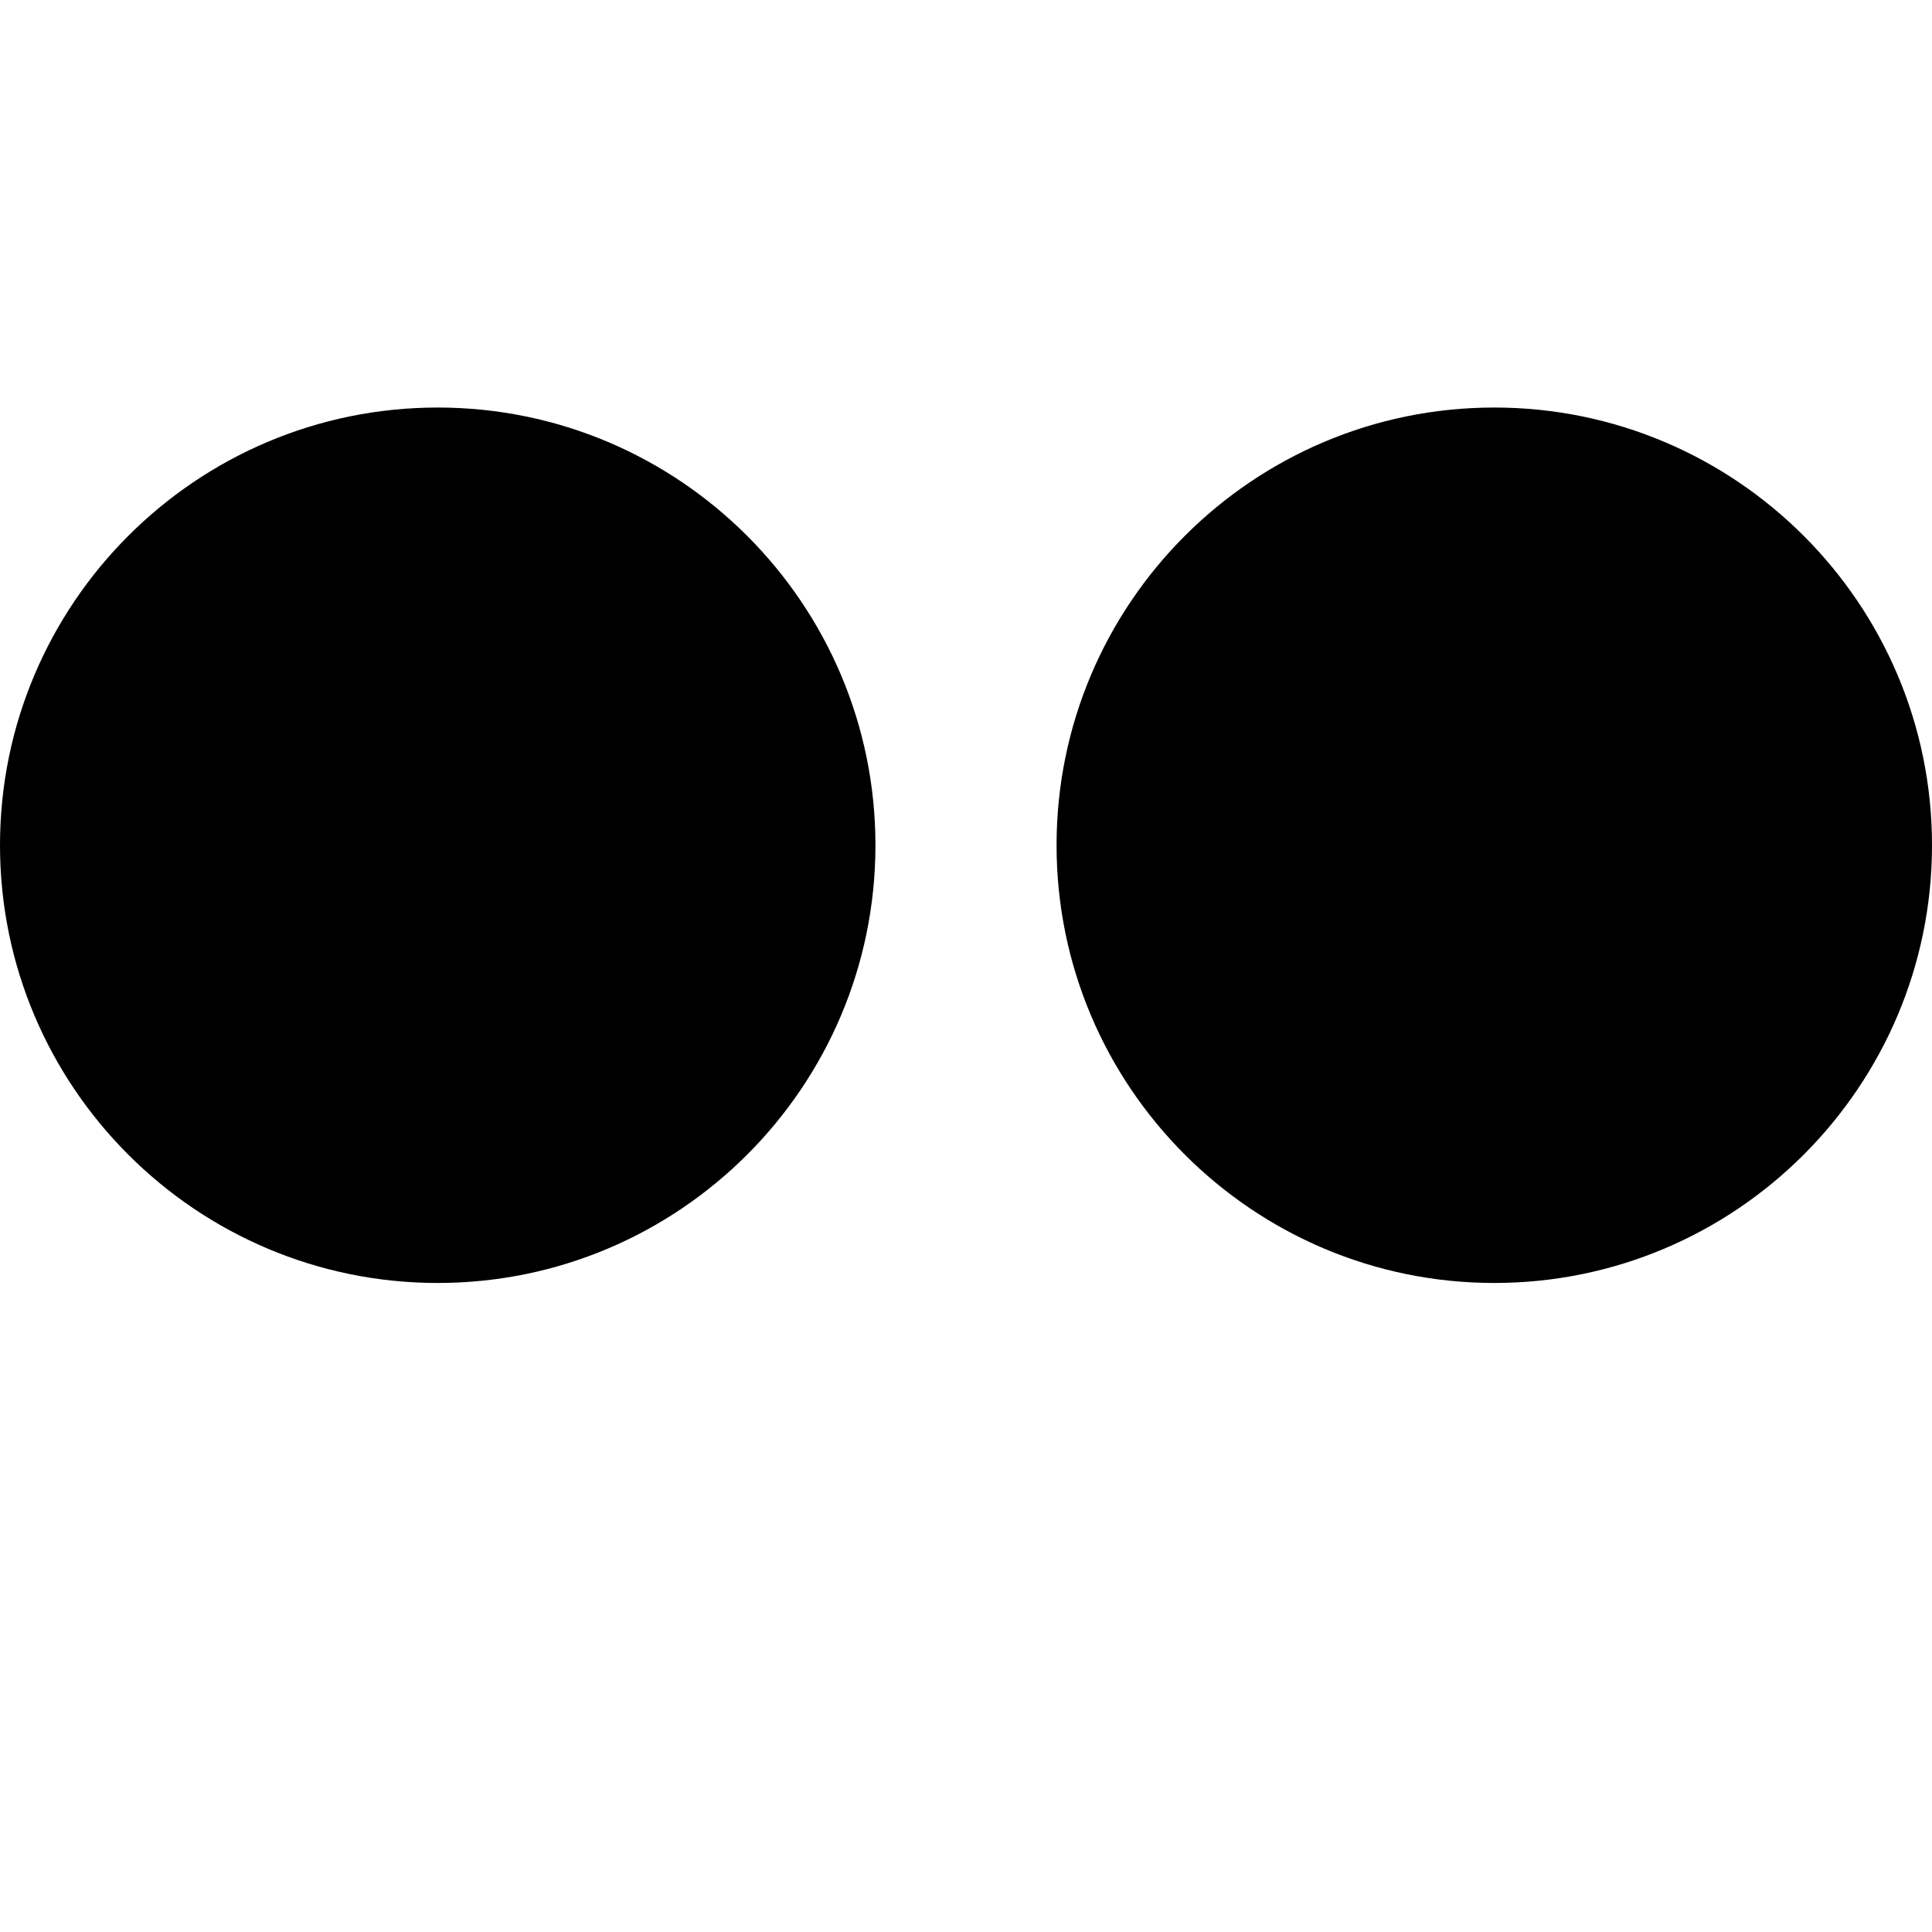
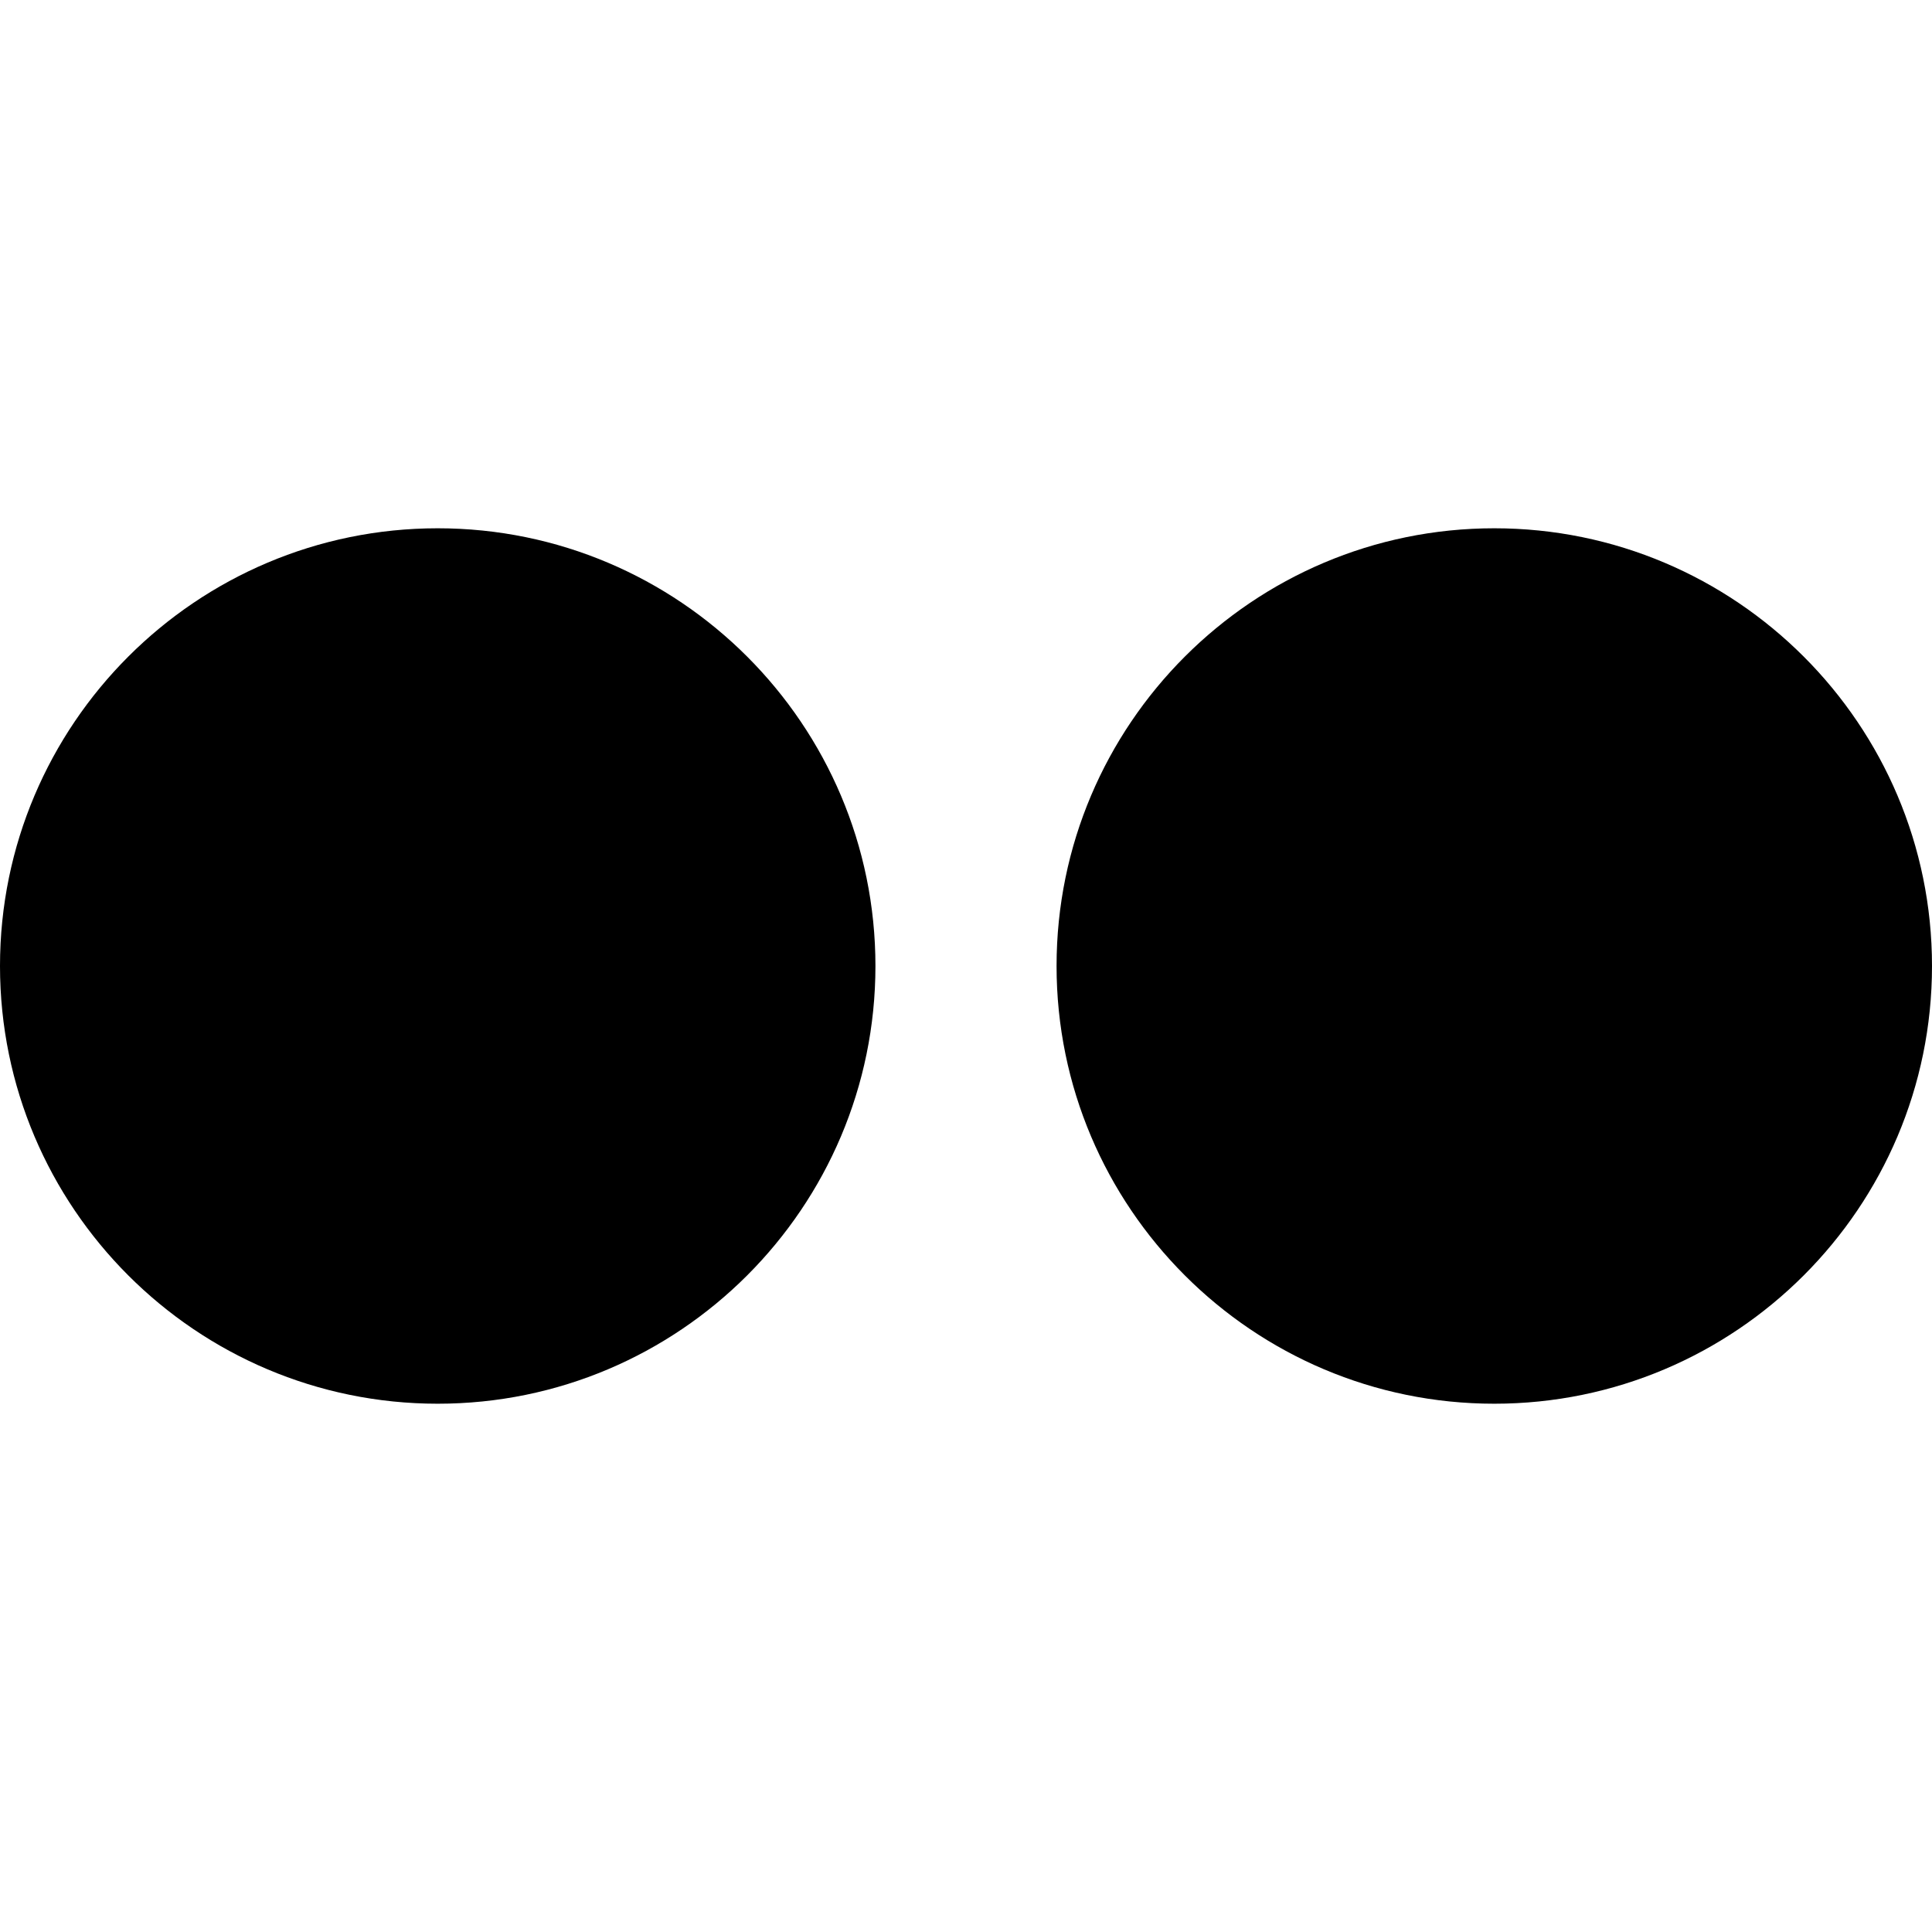
<svg xmlns="http://www.w3.org/2000/svg" viewBox="0 0 1024 1024" role="img" aria-labelledby="flickr-title">
-   <path fill="currentColor" d="M232 216c-128 0-232 104-232 232s104 232 232 232c128 0 232-104 232-232s-104-232-232-232zM792 216c-128 0-232 104-232 232s104 232 232 232c128 0 232-104 232-232s-104-232-232-232z" />
+   <path fill="currentColor" d="M232 744c-128 0-232-104-232-232s104-232 232-232c128 0 232 104 232 232s-104 232-232 232zM792 744c-128 0-232-104-232-232s104-232 232-232c128 0 232 104 232 232s-104 232-232 232z" />
</svg>
